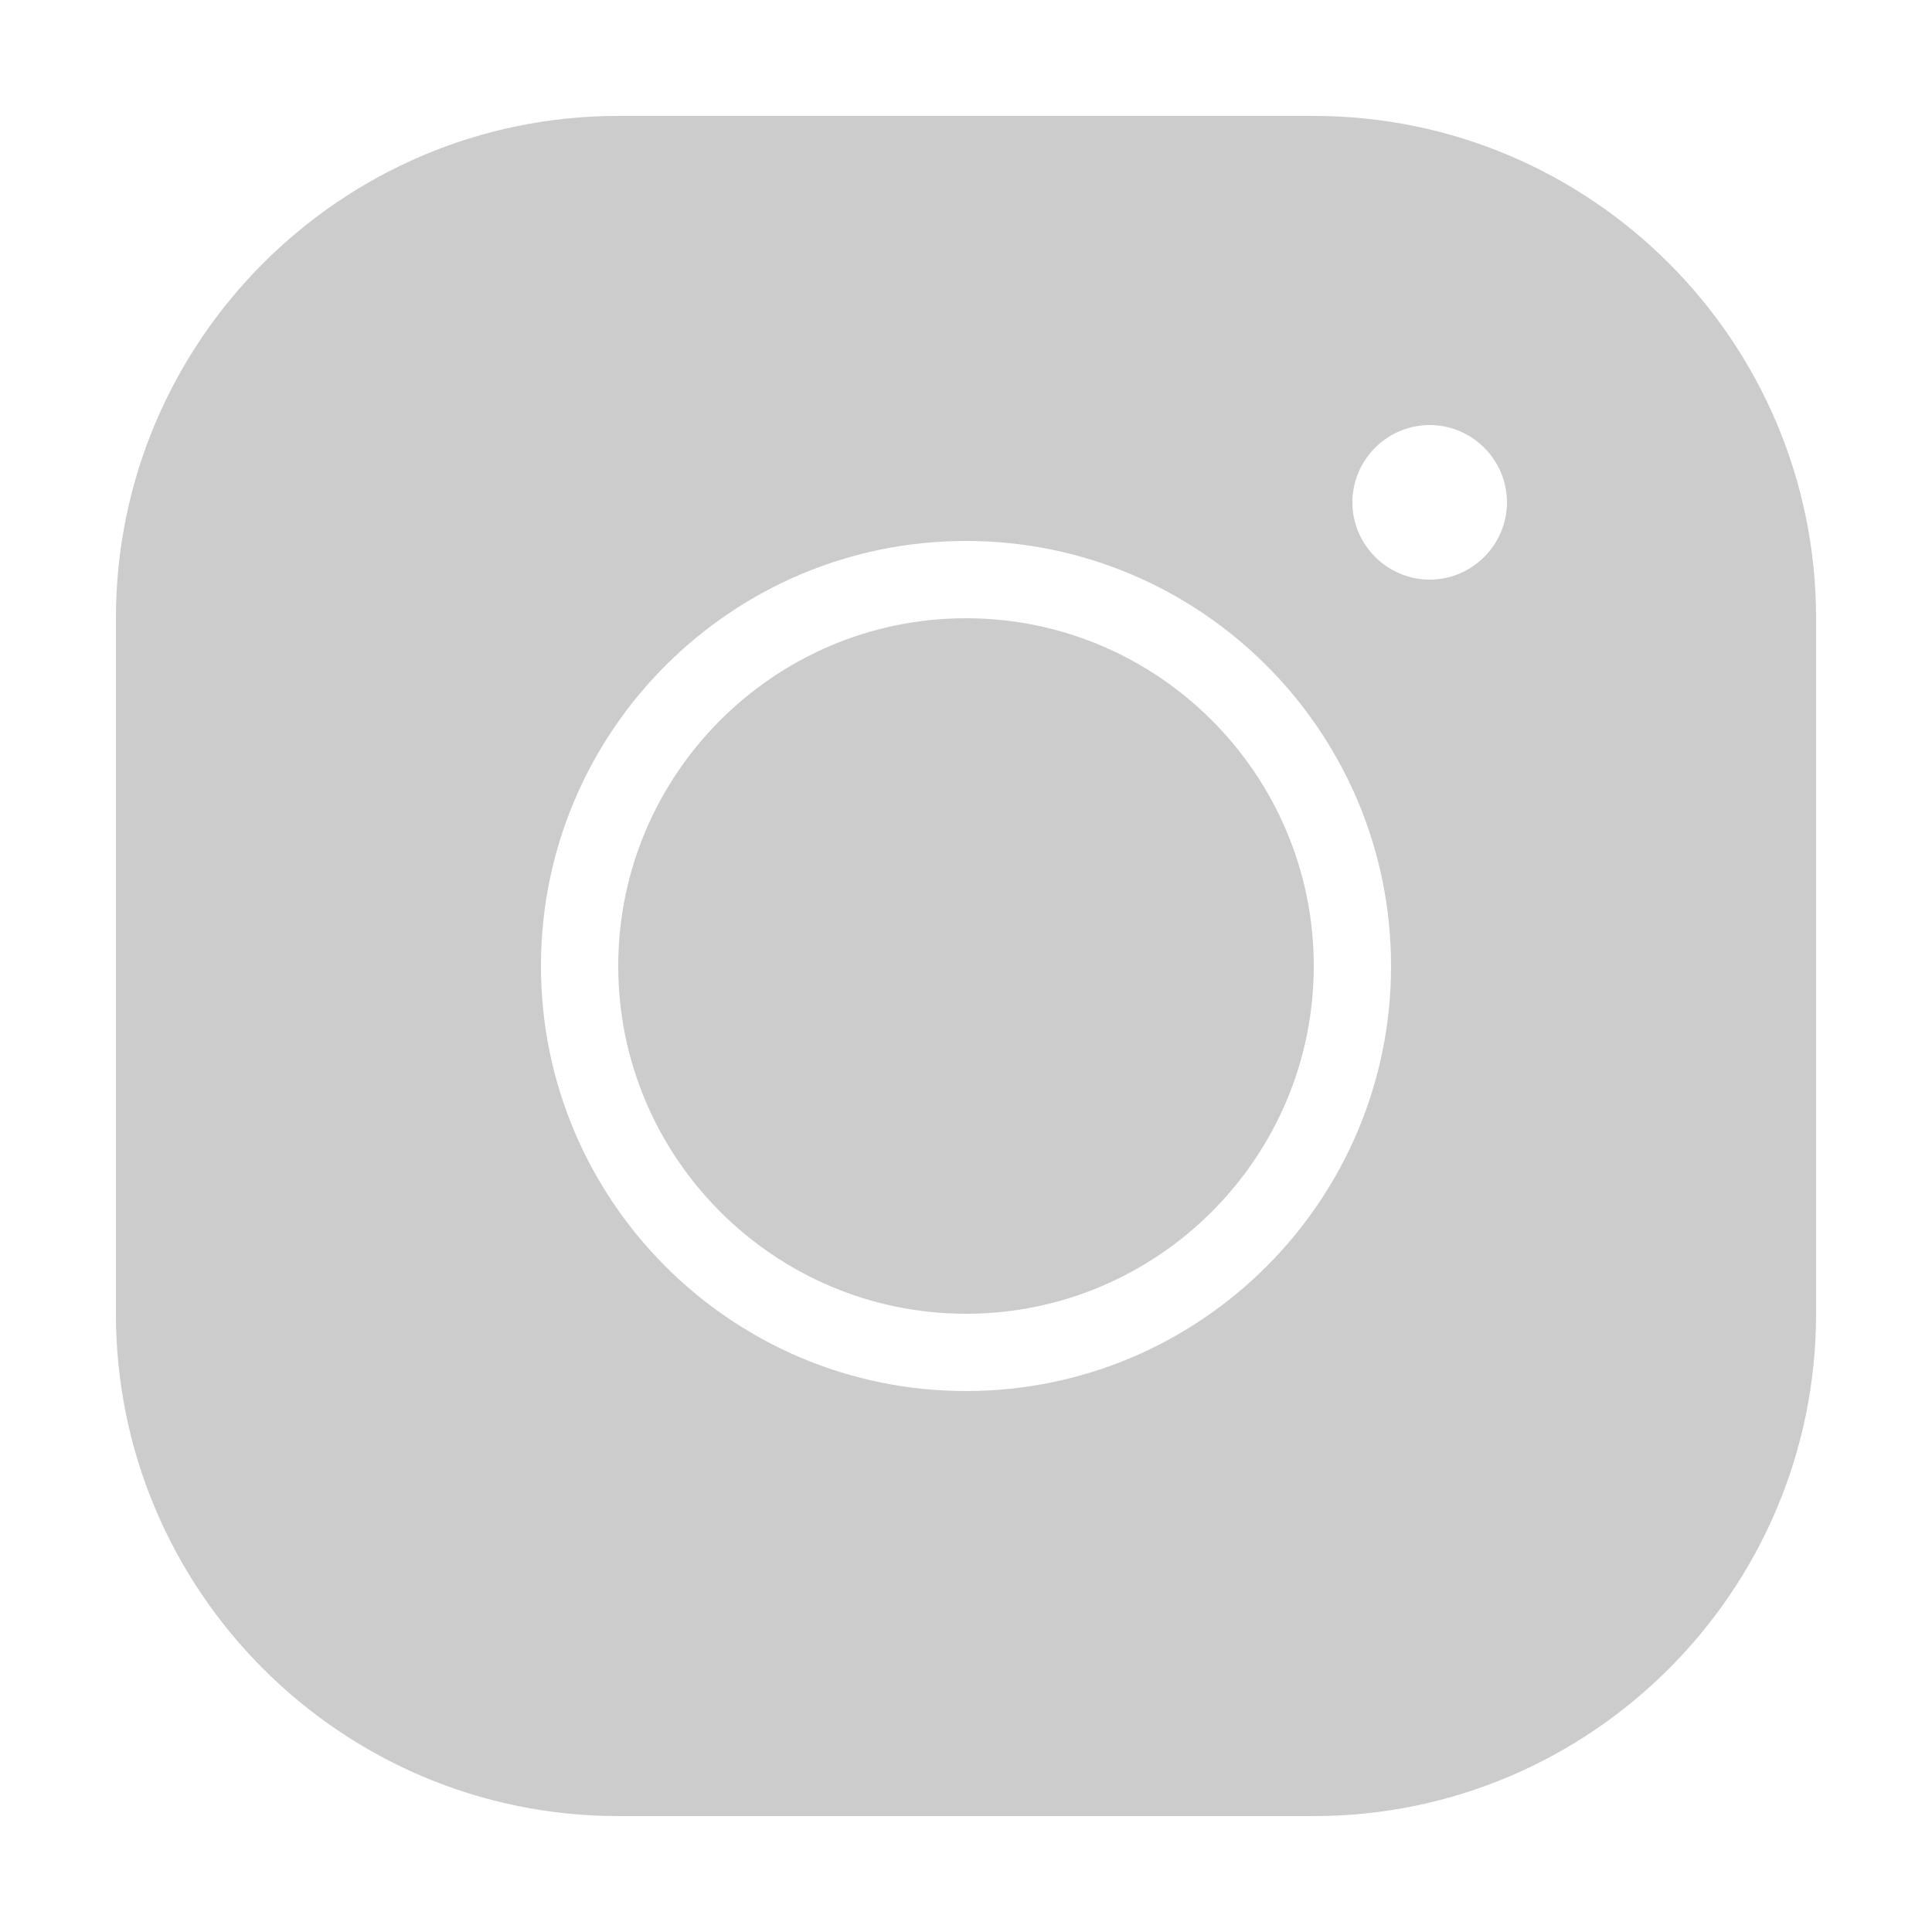
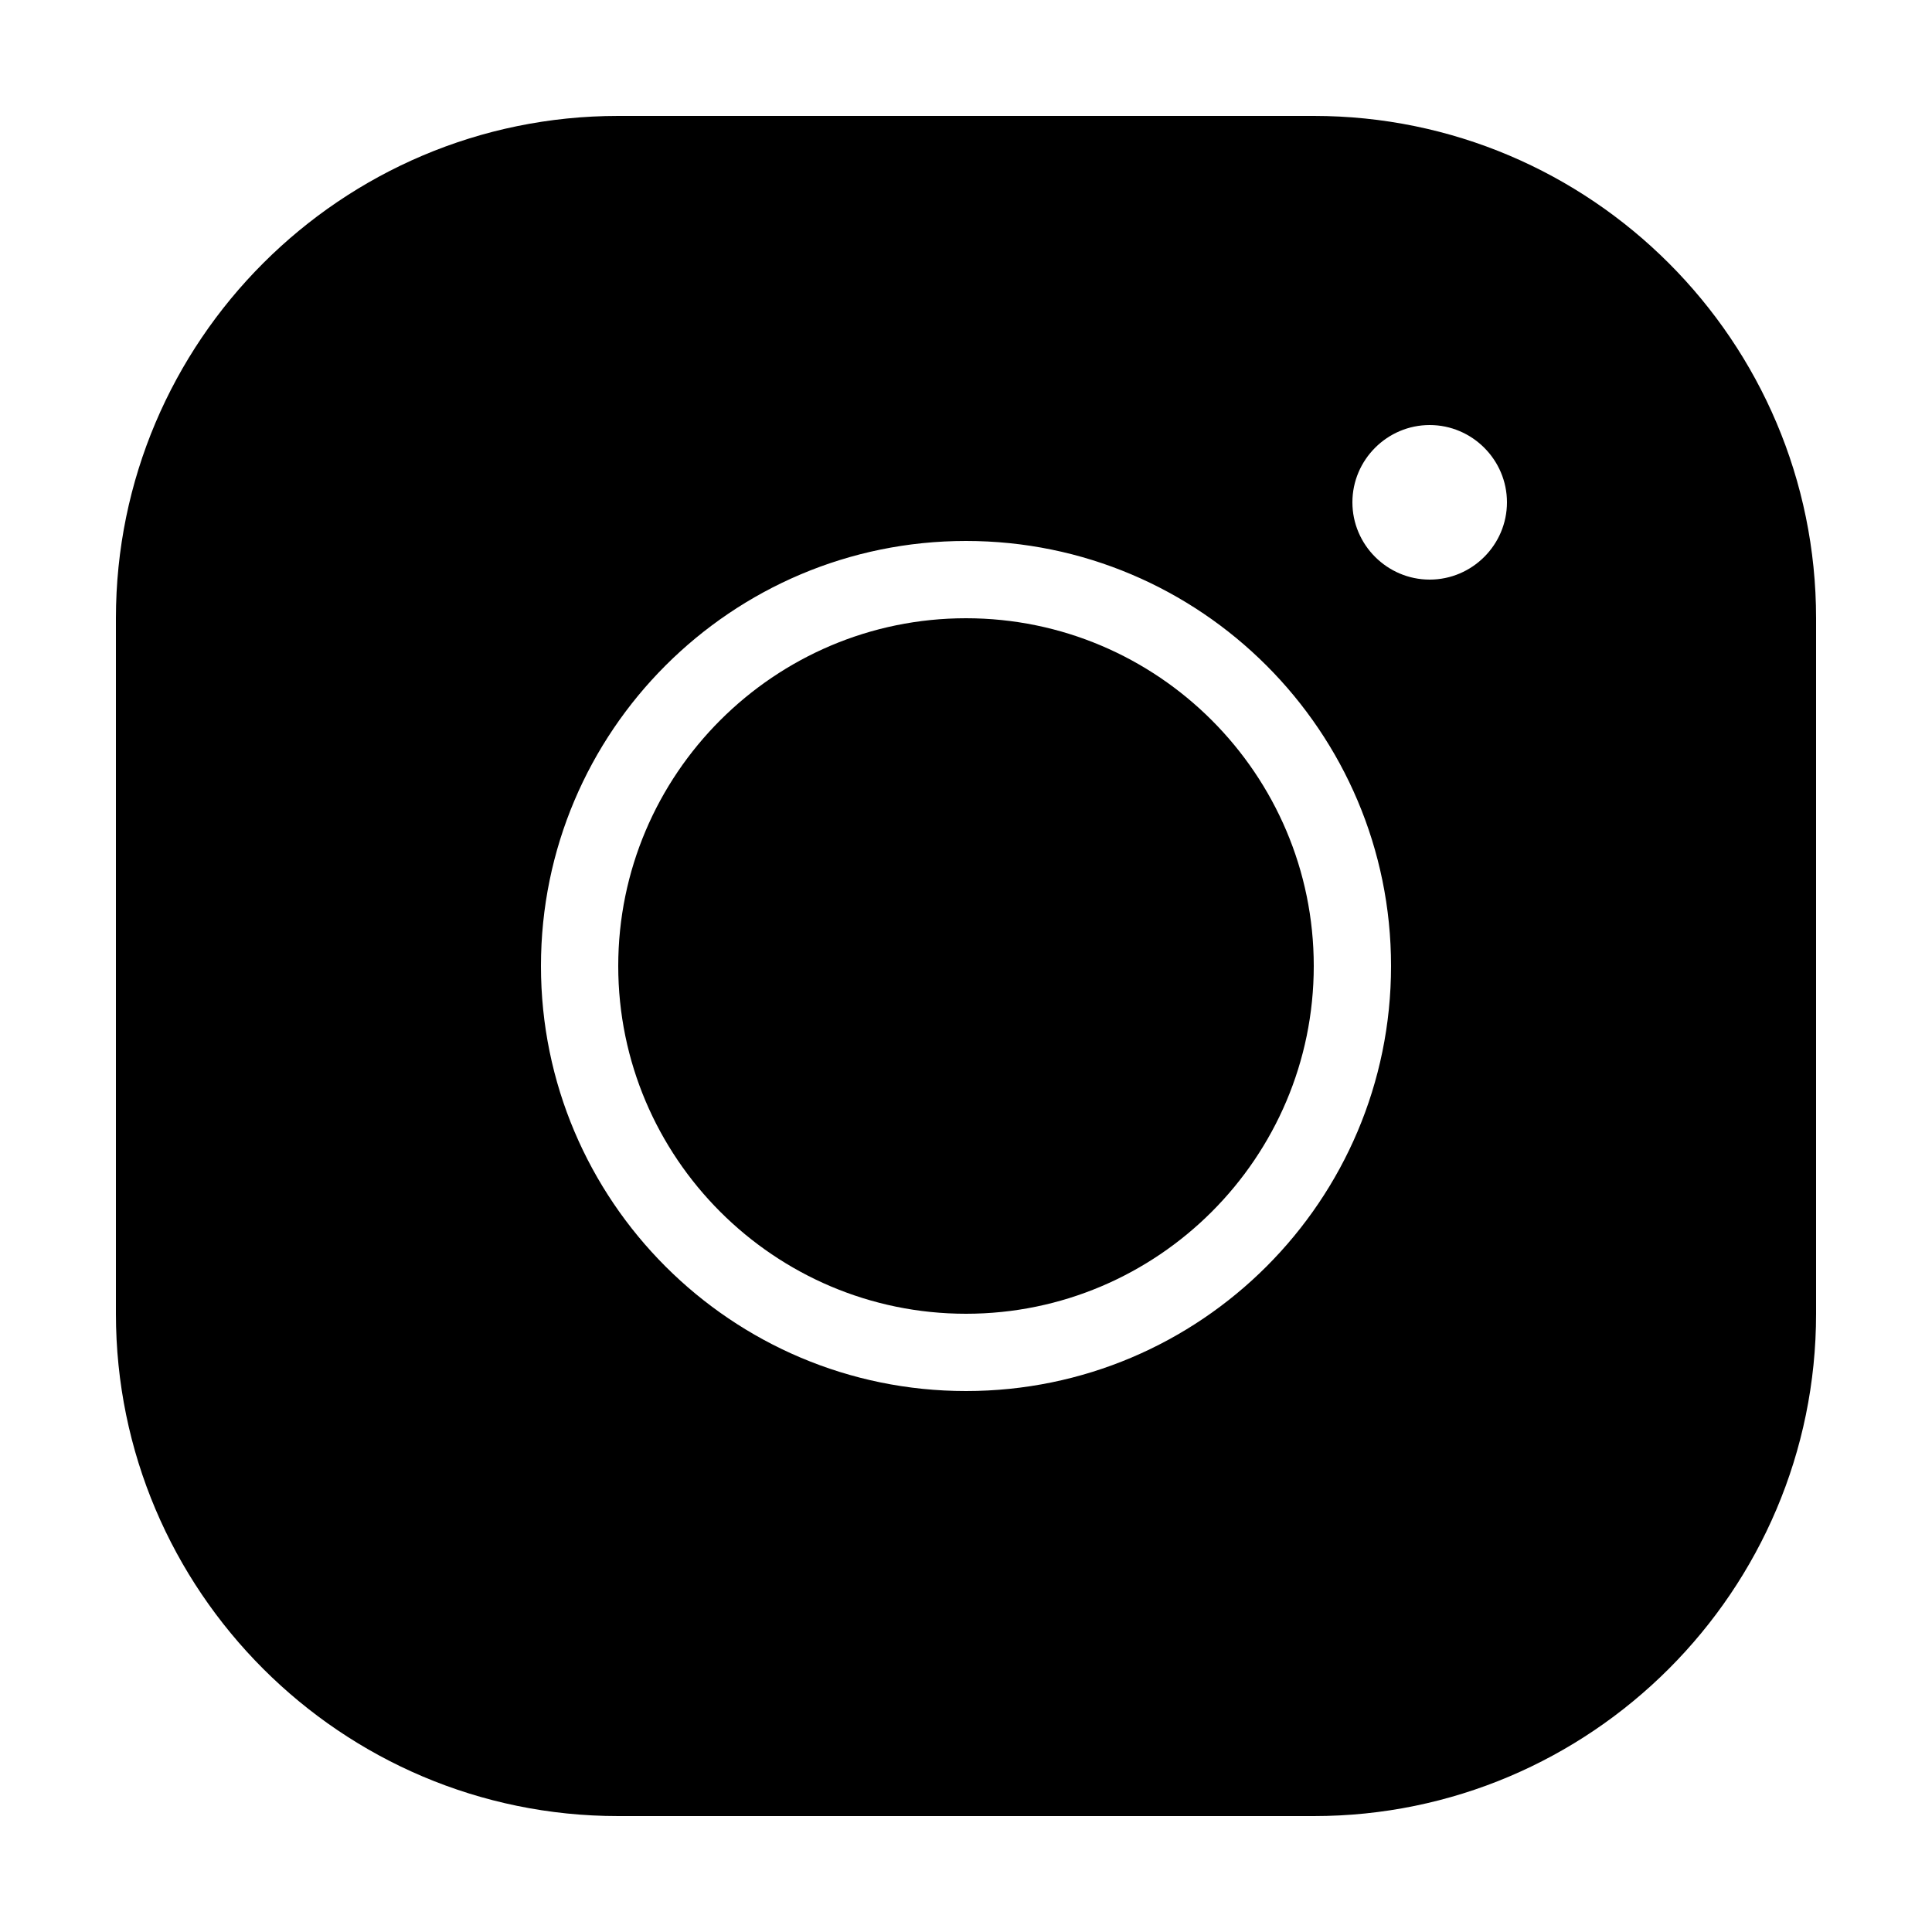
<svg xmlns="http://www.w3.org/2000/svg" width="100pt" height="100pt" viewBox="0 0 100 100" version="1.1">
  <g id="surface929010">
-     <path style=" stroke:none;fill-rule:nonzero;fill:rgb(80%,80%,80%);fill-opacity:1;" d="M 32 6 C 17.66 6 6 17.66 6 32 L 6 68 C 6 82.34 17.66 94 32 94 L 68 94 C 82.34 94 94 82.34 94 68 L 94 32 C 94 17.66 82.34 6 68 6 Z M 74 22 C 76.199 22 78 23.801 78 26 C 78 28.199 76.199 30 74 30 C 71.801 30 70 28.199 70 26 C 70 23.801 71.801 22 74 22 Z M 50 28 C 62.141 28 72 37.859 72 50 C 72 62.141 62.141 72 50 72 C 37.859 72 28 62.141 28 50 C 28 37.859 37.859 28 50 28 Z M 50 32 C 40.078 32 32 40.078 32 50 C 32 59.922 40.078 68 50 68 C 59.922 68 68 59.922 68 50 C 68 40.078 59.922 32 50 32 Z M 50 32 " />
+     <path style=" stroke:current;fill-rule:nonzero;fill:current;fill-opacity:1;" d="M 32 6 C 17.66 6 6 17.66 6 32 L 6 68 C 6 82.34 17.66 94 32 94 L 68 94 C 82.34 94 94 82.34 94 68 L 94 32 C 94 17.66 82.34 6 68 6 Z M 74 22 C 76.199 22 78 23.801 78 26 C 78 28.199 76.199 30 74 30 C 71.801 30 70 28.199 70 26 C 70 23.801 71.801 22 74 22 Z M 50 28 C 62.141 28 72 37.859 72 50 C 72 62.141 62.141 72 50 72 C 37.859 72 28 62.141 28 50 C 28 37.859 37.859 28 50 28 Z M 50 32 C 40.078 32 32 40.078 32 50 C 32 59.922 40.078 68 50 68 C 59.922 68 68 59.922 68 50 C 68 40.078 59.922 32 50 32 Z M 50 32 " />
  </g>
</svg>
